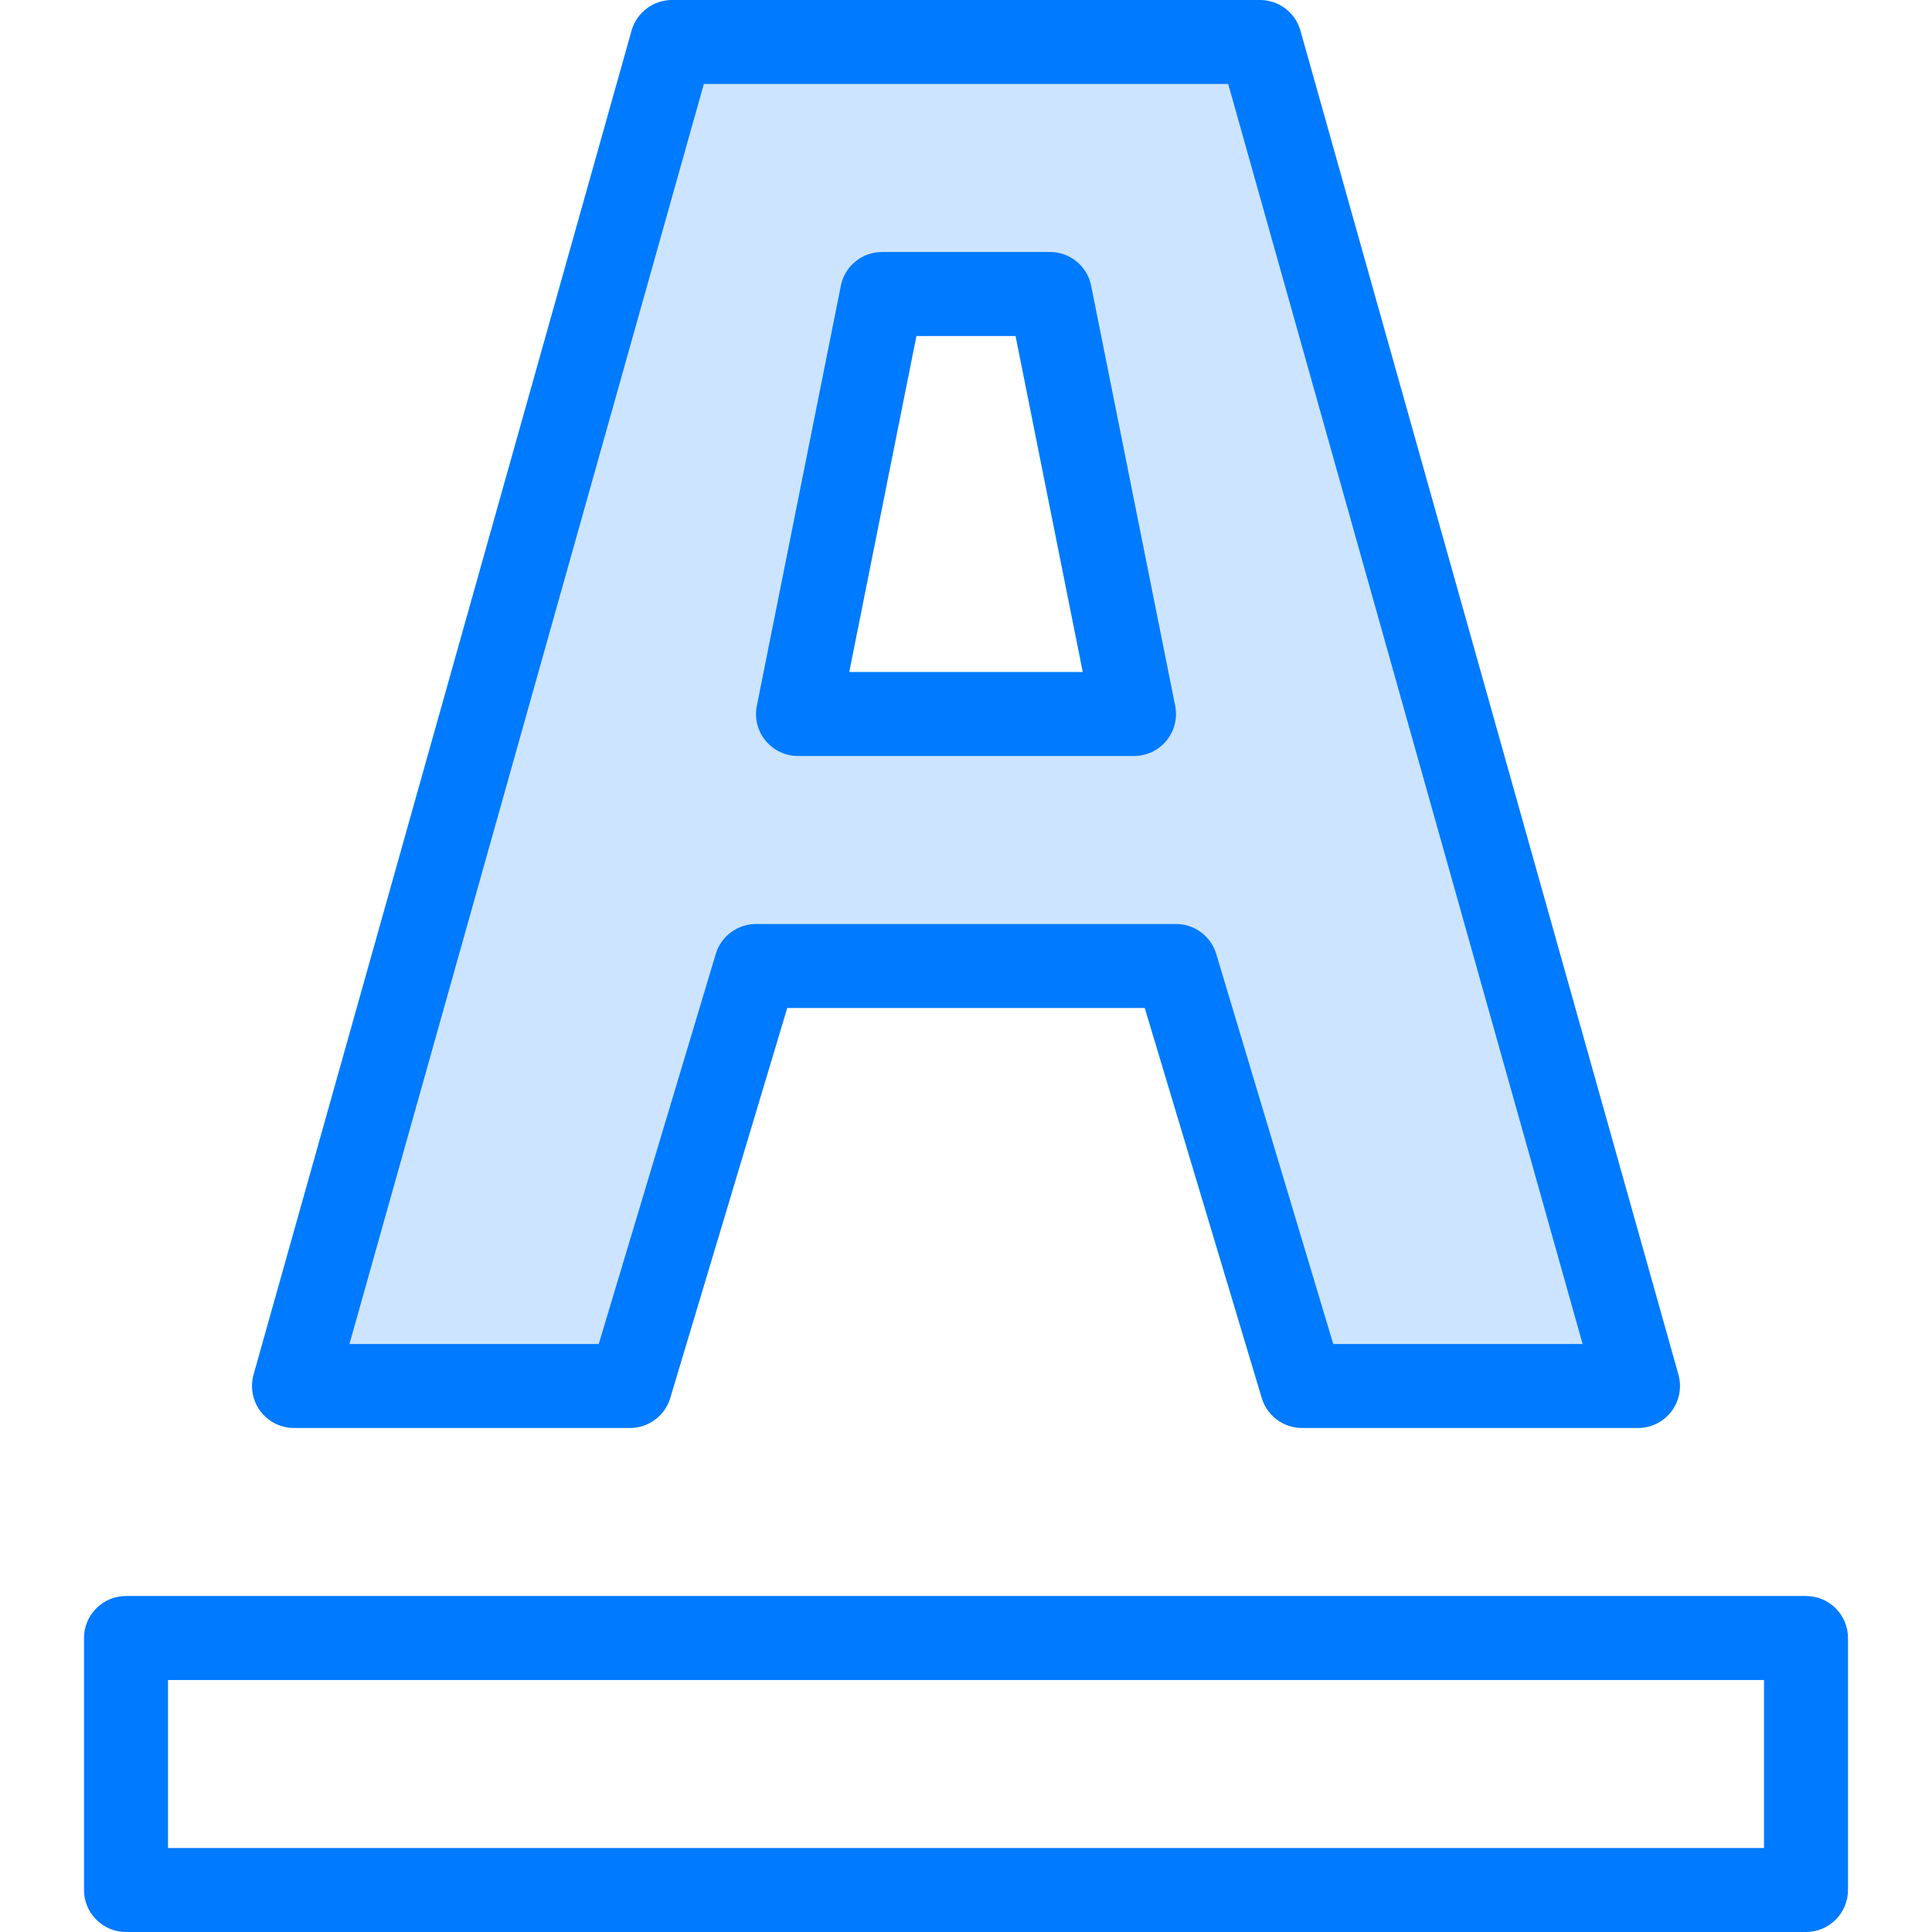
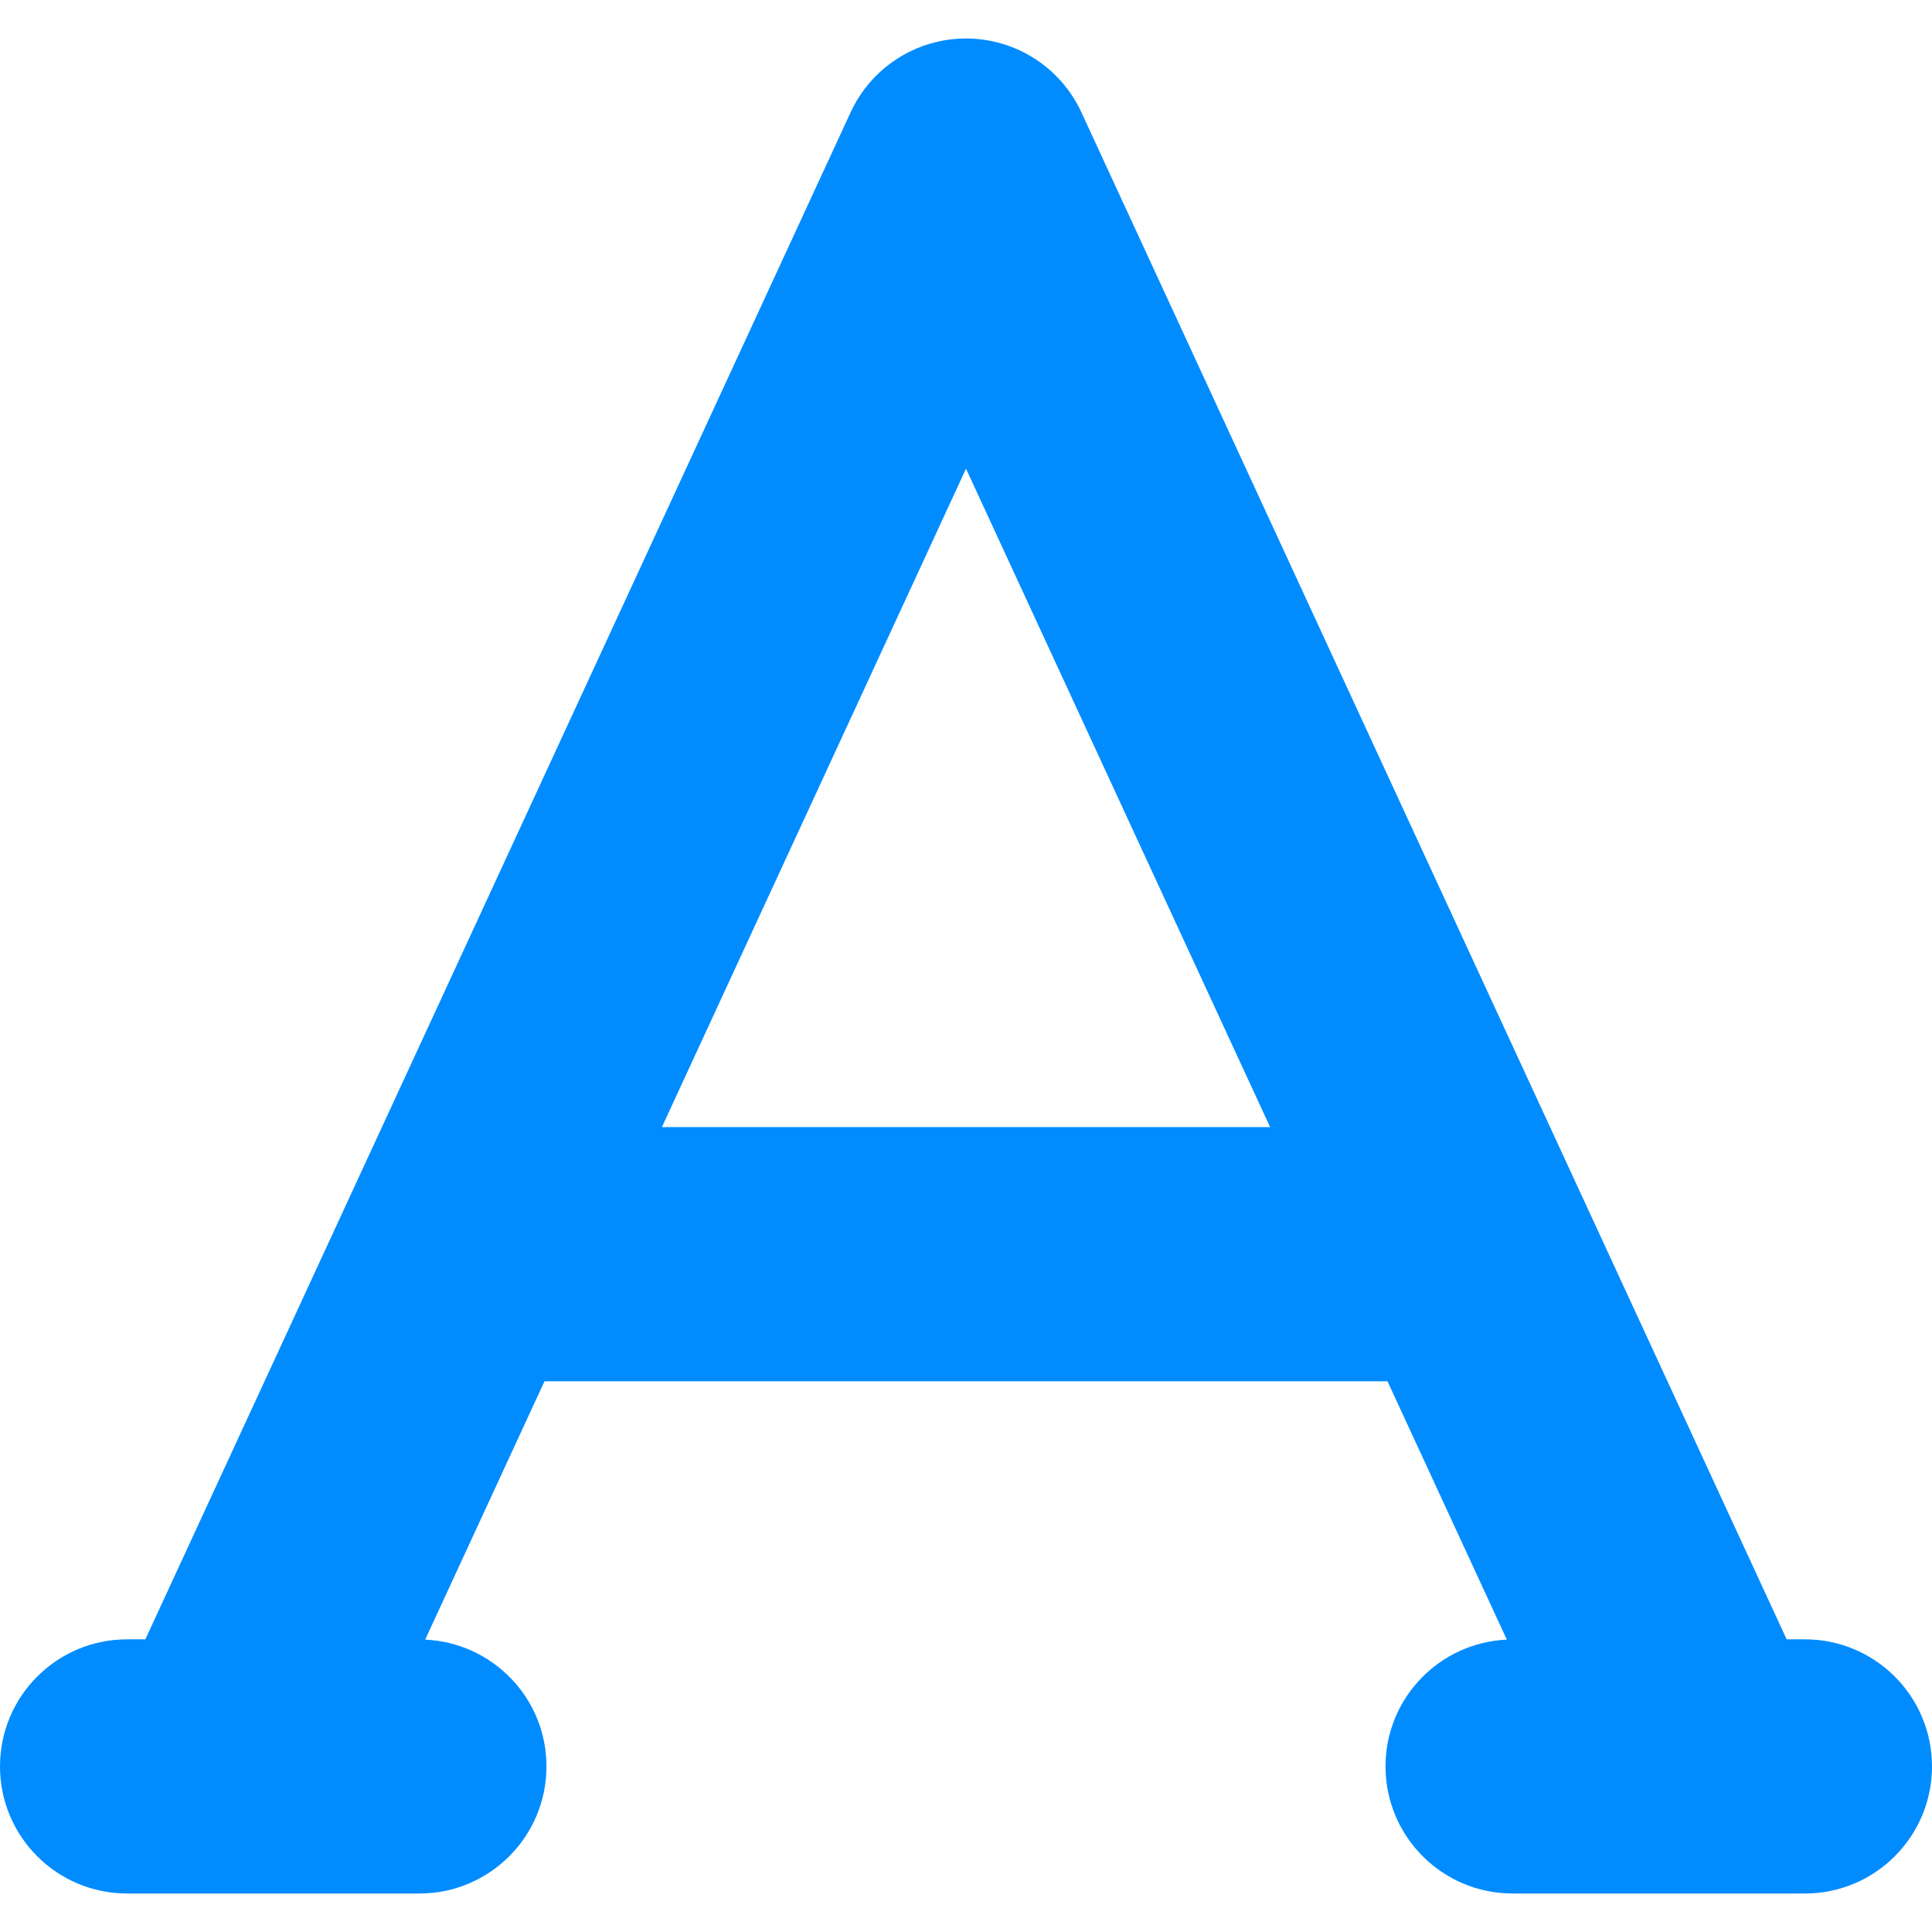
- <svg xmlns="http://www.w3.org/2000/svg" version="1.1" id="Capa_1" x="0px" y="0px" viewBox="0 0 368 368" style="enable-background:new 0 0 368 368;" xml:space="preserve">
-   <path style="fill:#CCE4FF;" d="M240,8l72,256h-64l-24-80h-80l-24,80H56L128,8H240z M216,136l-16-80h-32l-16,80H216z" />
-   <g>
-     <path style="fill:#007AFF;" d="M16,312v48c0,4.416,3.584,8,8,8h320c4.416,0,8-3.584,8-8v-48c0-4.416-3.584-8-8-8H24   C19.584,304,16,307.584,16,312z M32,320h304v32H32V320z" />
-     <path style="fill:#007AFF;" d="M247.704,5.832C246.728,2.384,243.584,0,240,0H128c-3.584,0-6.728,2.384-7.704,5.832l-72,256   c-0.672,2.408-0.184,5,1.328,7c1.512,2,3.872,3.168,6.376,3.168h64c3.528,0,6.648-2.32,7.664-5.704L149.952,192h68.096   l22.288,74.296C241.352,269.68,244.472,272,248,272h64c2.504,0,4.864-1.168,6.376-3.168s2-4.584,1.328-7L247.704,5.832z    M253.952,256l-22.288-74.296C230.648,178.32,227.528,176,224,176h-80c-3.528,0-6.648,2.32-7.664,5.704L114.048,256H66.56   l67.504-240h99.88l67.504,240H253.952z" />
-     <path style="fill:#007AFF;" d="M200,48h-32c-3.816,0-7.096,2.688-7.84,6.432l-16,80c-0.472,2.352,0.136,4.792,1.656,6.64   C147.336,142.928,149.6,144,152,144h64c2.4,0,4.664-1.072,6.184-2.928c1.52-1.848,2.128-4.288,1.656-6.64l-16-80   C207.096,50.688,203.816,48,200,48z M161.76,128l12.8-64h18.88l12.8,64H161.76z" />
-   </g>
+ <svg xmlns="http://www.w3.org/2000/svg" fill="#008cff" version="1.1" id="Capa_1" x="0px" y="0px" viewBox="0 0 304.049 304.049" style="enable-background:new 0 0 304.049 304.049;" xml:space="preserve">
+   <path d="M284.049,257.991h-2.874L170.182,17.672c-3.27-7.081-10.358-11.614-18.157-11.614s-14.887,4.533-18.157,11.614  L22.874,257.991H20c-11.046,0-20,8.954-20,20s8.954,20,20,20h46c11.046,0,20-8.954,20-20c0-10.737-8.468-19.473-19.087-19.954  l18.777-40.656h132.668l18.777,40.656c-10.619,0.481-19.087,9.216-19.087,19.954c0,11.046,8.954,20,20,20h46  c11.046,0,20-8.954,20-20S295.095,257.991,284.049,257.991z M104.165,177.381l47.86-103.624l47.86,103.624H104.165z" />
</svg>
